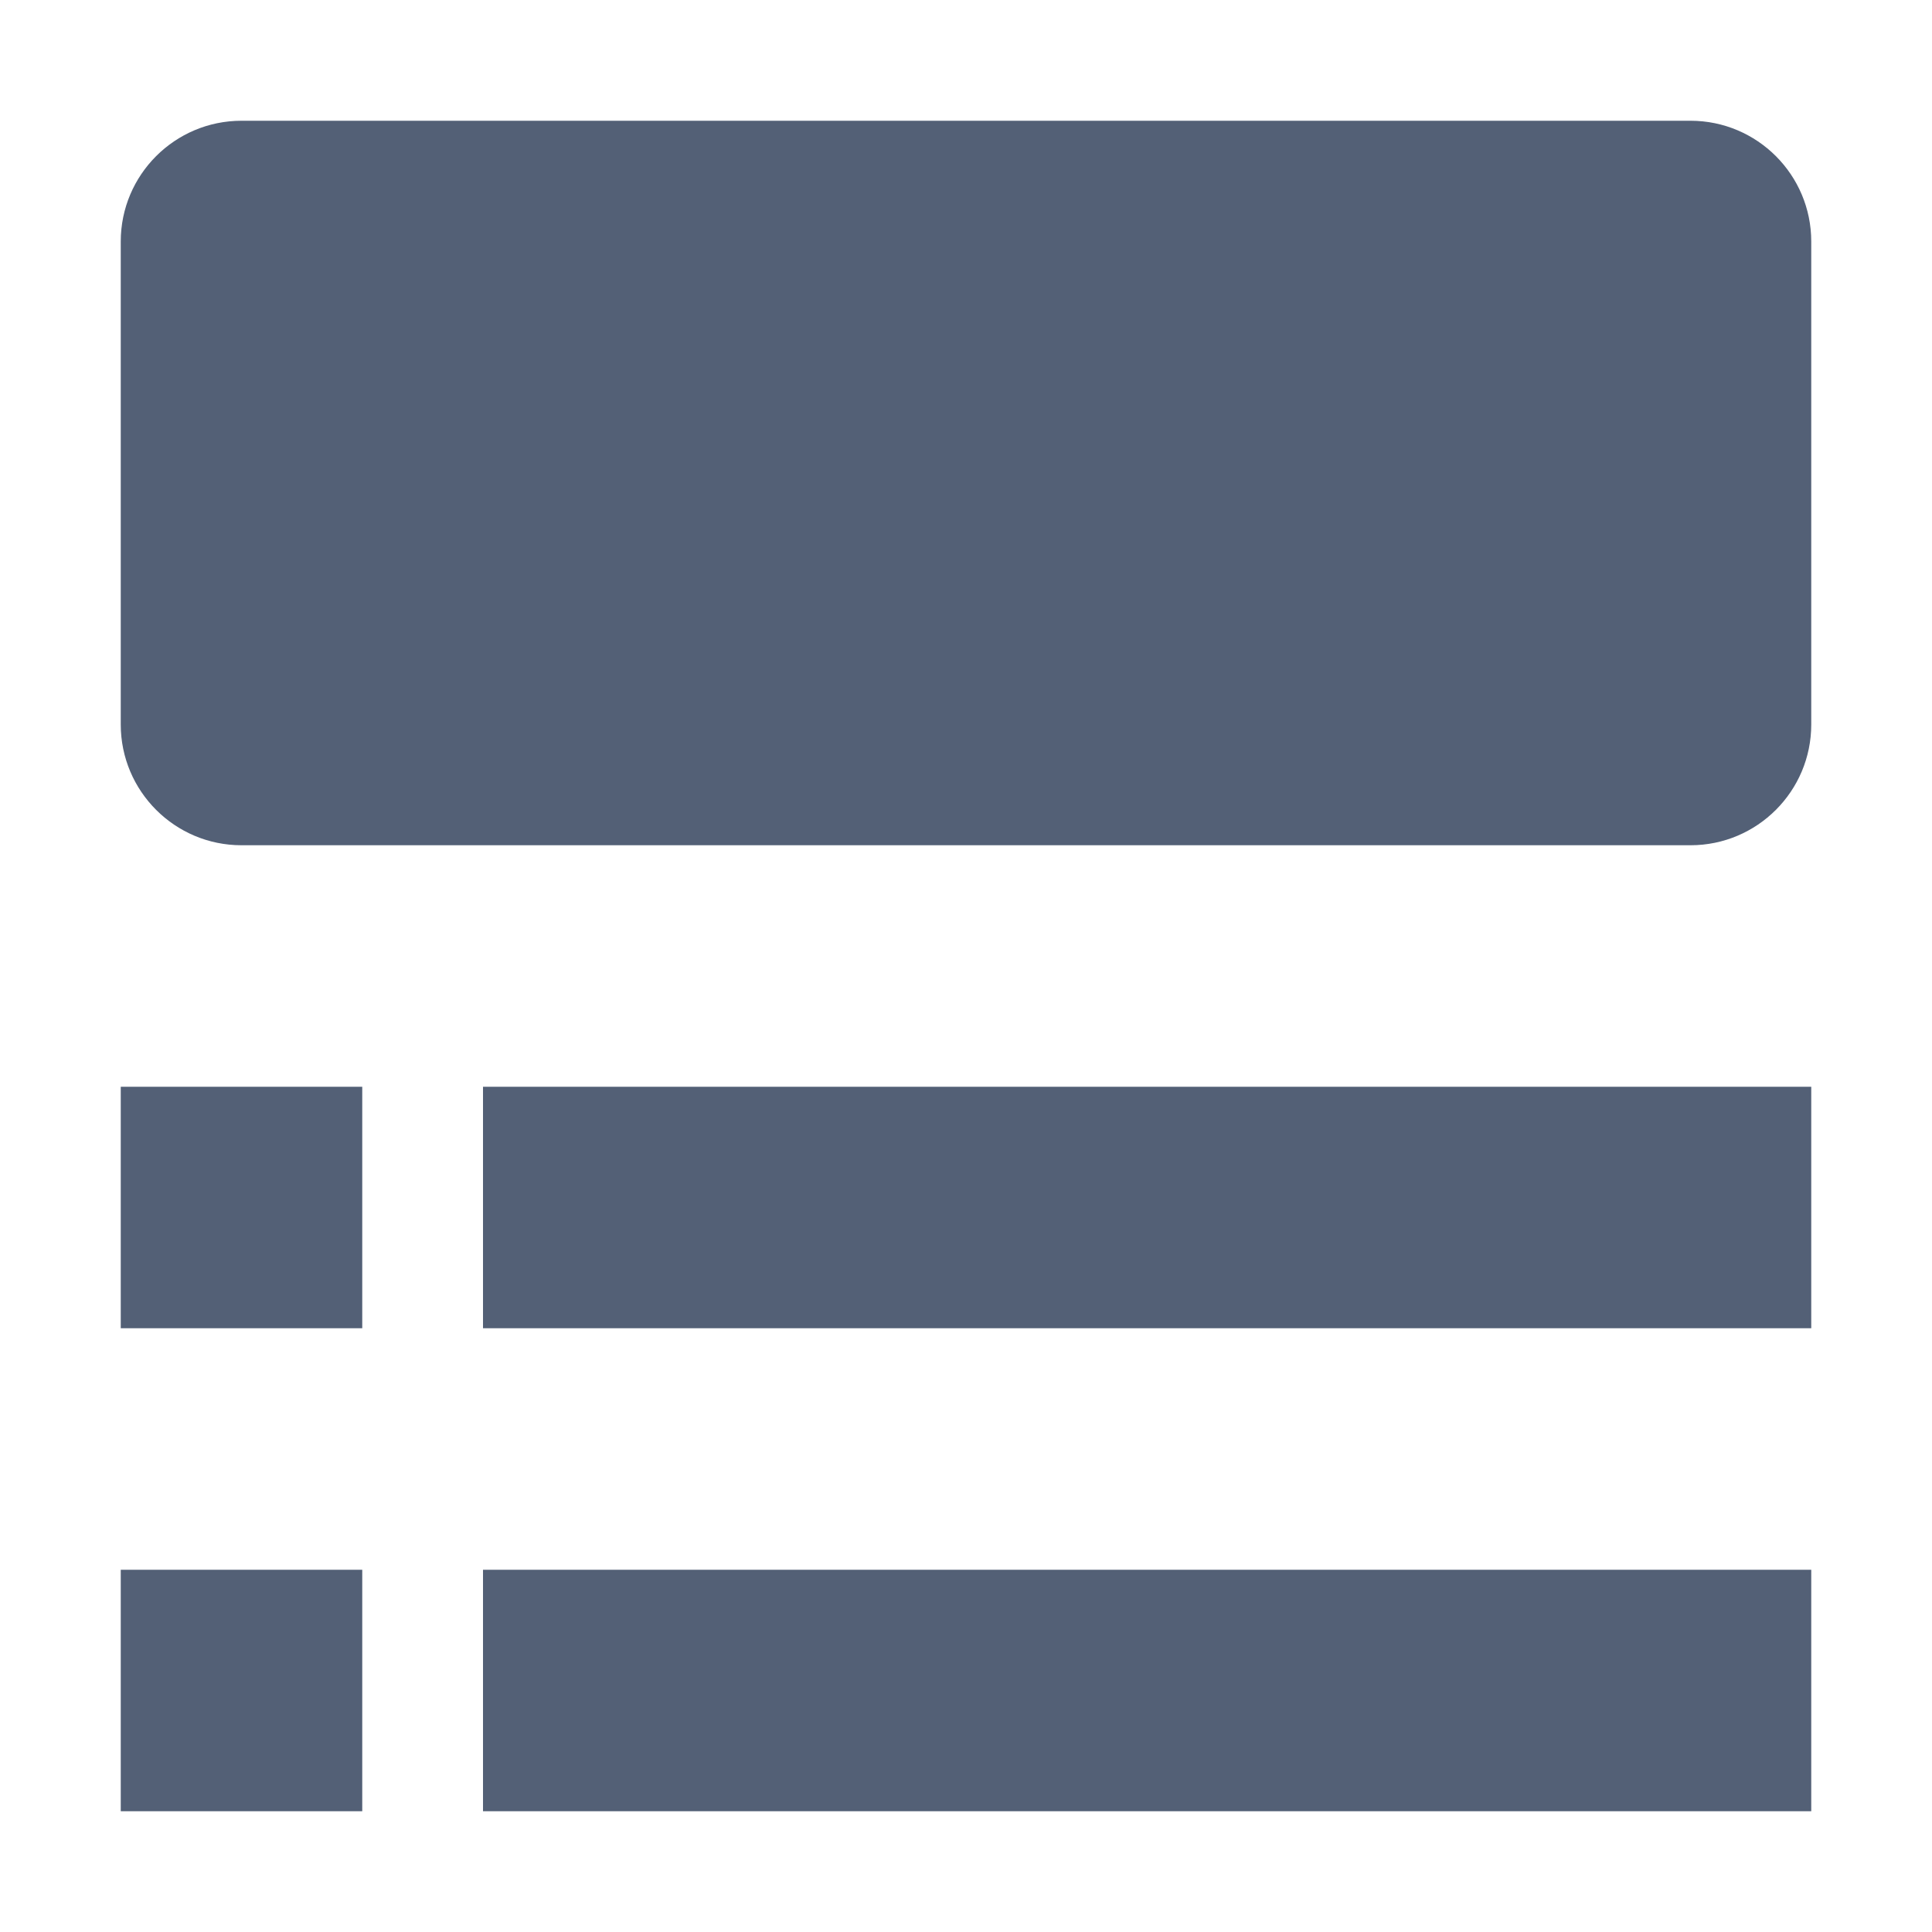
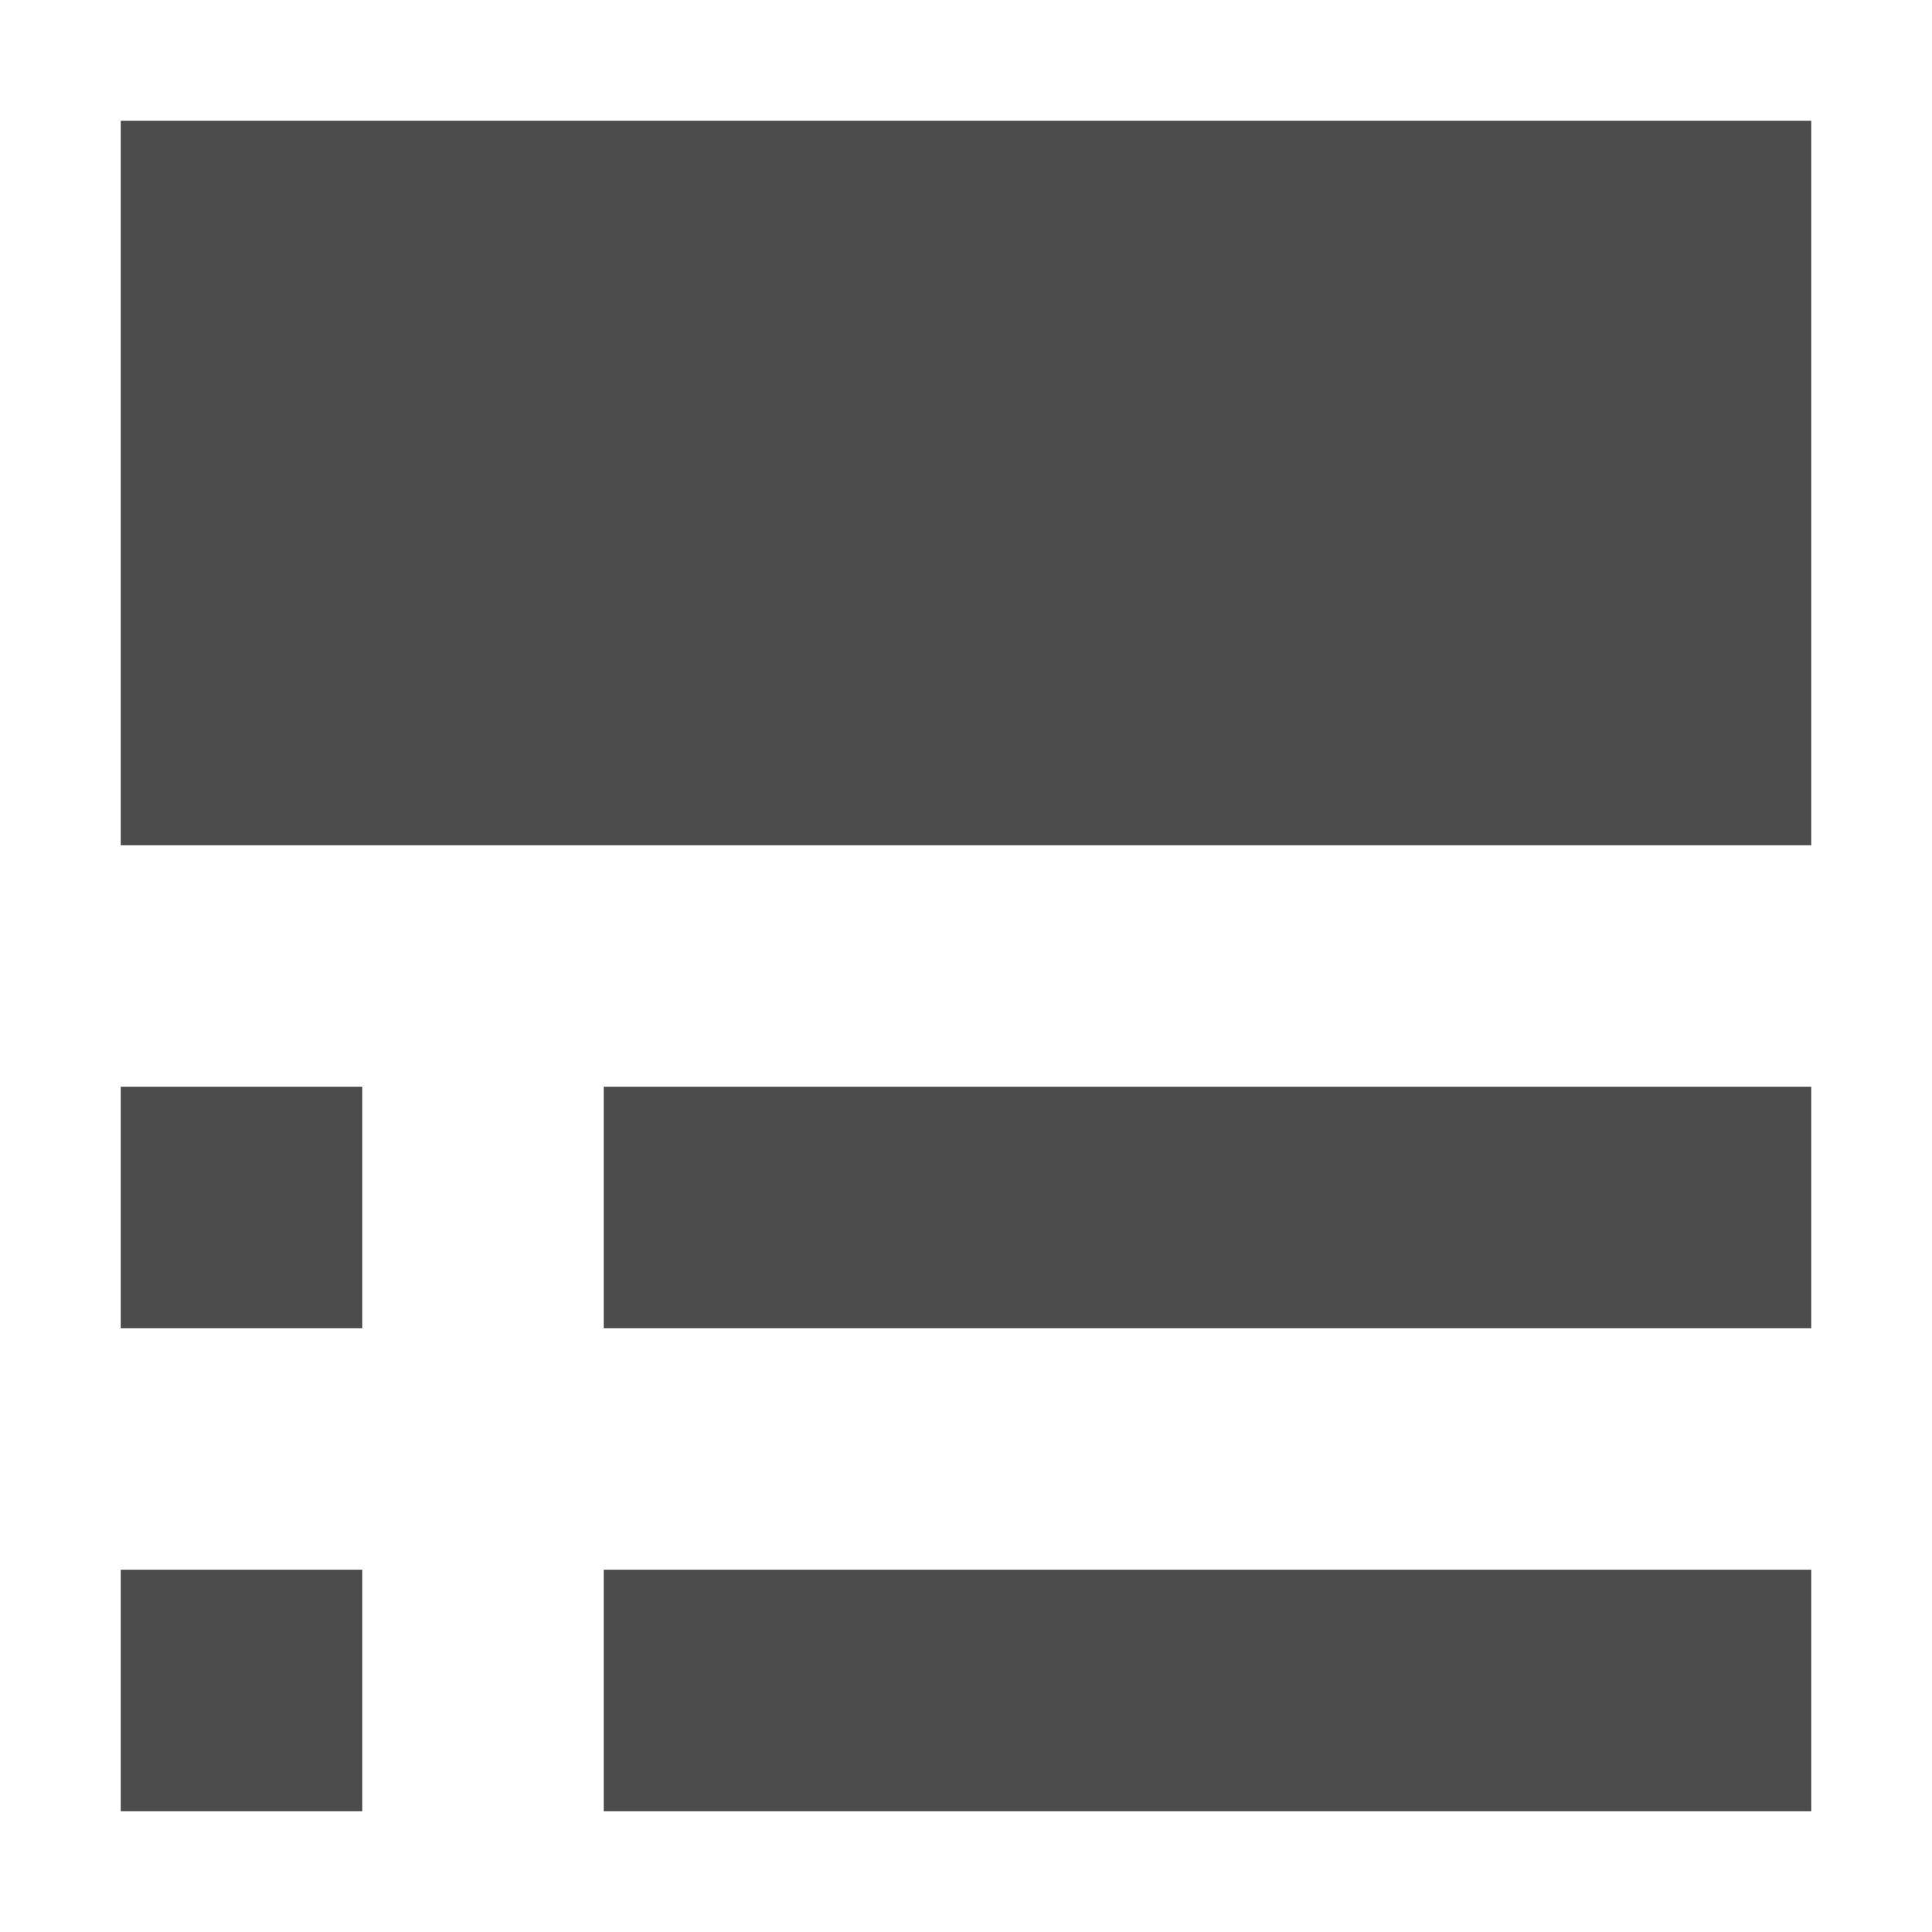
- <svg xmlns="http://www.w3.org/2000/svg" width="16" height="16" viewBox="0 0 16 16">
-   <defs>
-     <style id="current-color-scheme" type="text/css">
-    .ColorScheme-Text { color:#536076; } .ColorScheme-Highlight { color:#ffffff; }
-   </style>
-   </defs>
-   <path style="fill:currentColor" class="ColorScheme-Text" d="M3,13 L3,15 L1,15 L1,13 L3,13 Z M15,13 L15,15 L4,15 L4,13 L15,13 Z M3,9 L3,11 L1,11 L1,9 L3,9 Z M15,9 L15,11 L4,11 L4,9 L15,9 Z M14,1 C14.552,1 15,1.448 15,2 L15,6 C15,6.552 14.552,7 14,7 L2,7 C1.448,7 1,6.552 1,6 L1,2 C1,1.448 1.448,1 2,1 L14,1 Z" />
+ <svg xmlns="http://www.w3.org/2000/svg" width="16px" height="16px" viewBox="0 0 16 16" version="1.1">
+   <g id="组件" stroke="none" stroke-width="1" fill="none" fill-rule="evenodd" fill-opacity="0.7">
+     <g id="icon/右侧边栏-normal" transform="translate(-10, -10)" fill="#000000">
+       <path d="M11,11 L25,11 L25,17 L11,17 L11,11 Z M11,19 L13,19 L13,21 L11,21 L11,19 Z M11,23 L13,23 L13,25 L11,25 L11,23 Z M15,19 L25,19 L25,21 L15,21 L15,19 Z M15,23 L25,23 L25,25 L15,25 L15,23 Z" id="Combined-Shape" />
+     </g>
+   </g>
</svg>
